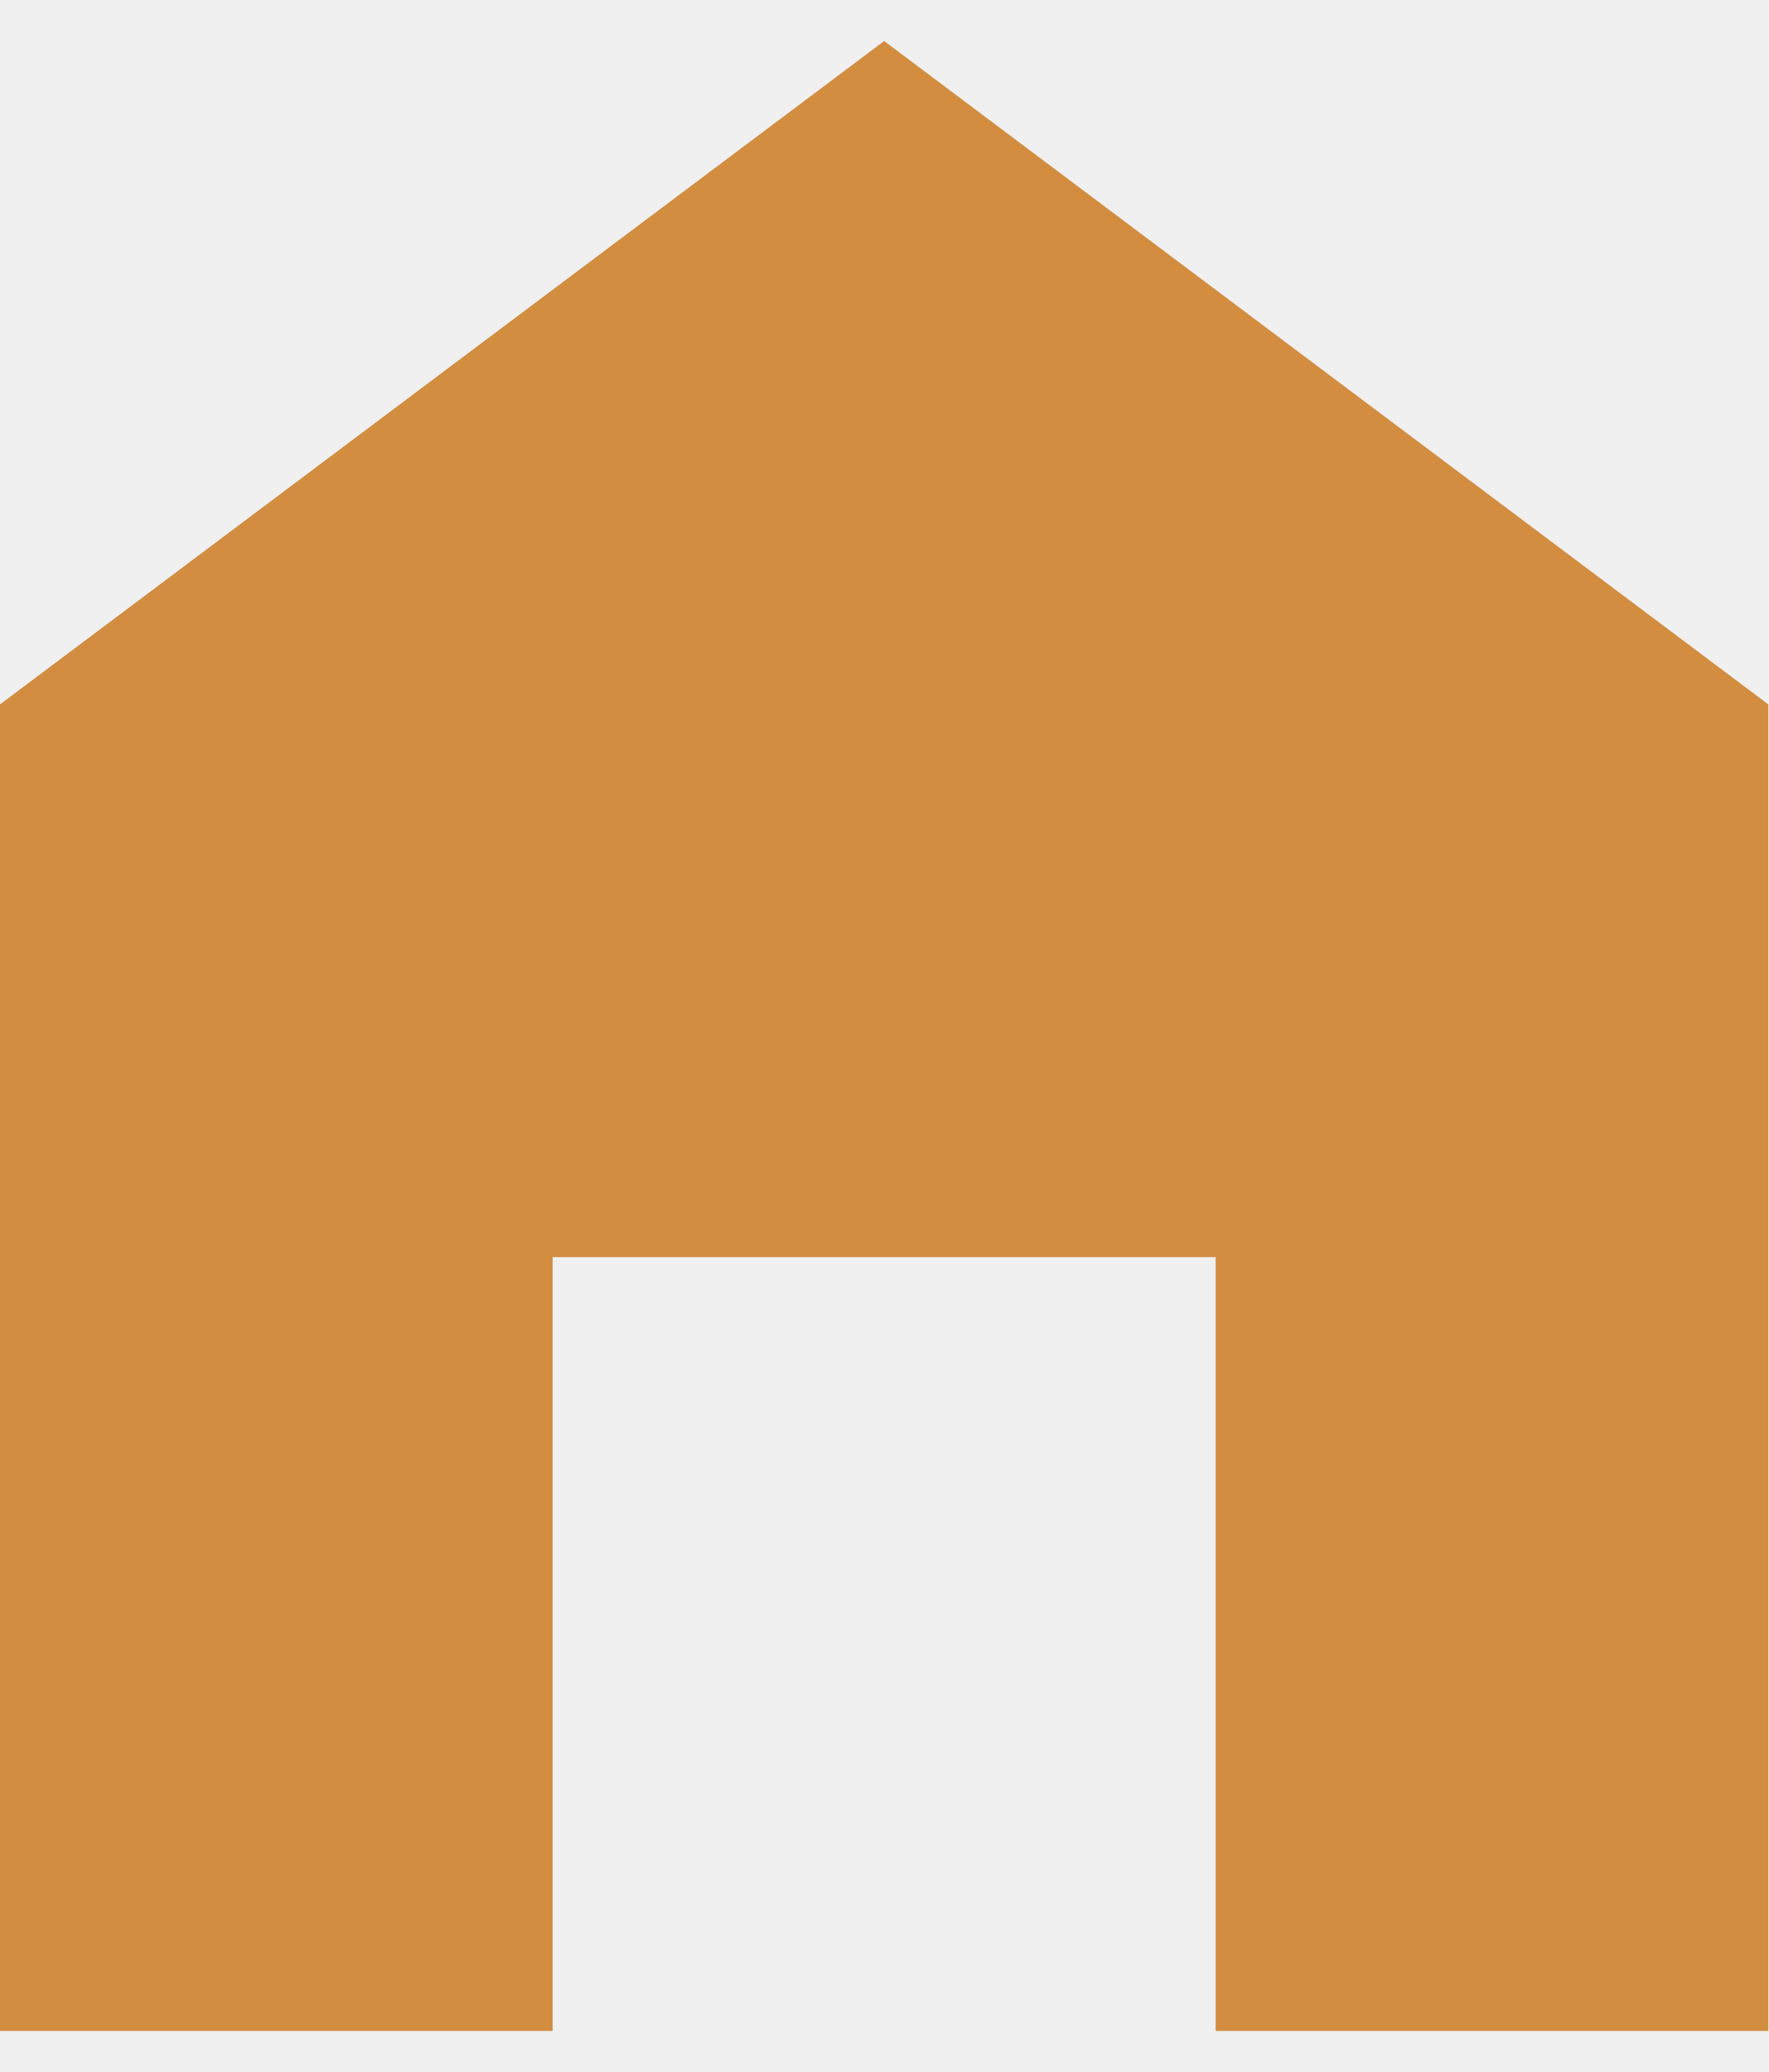
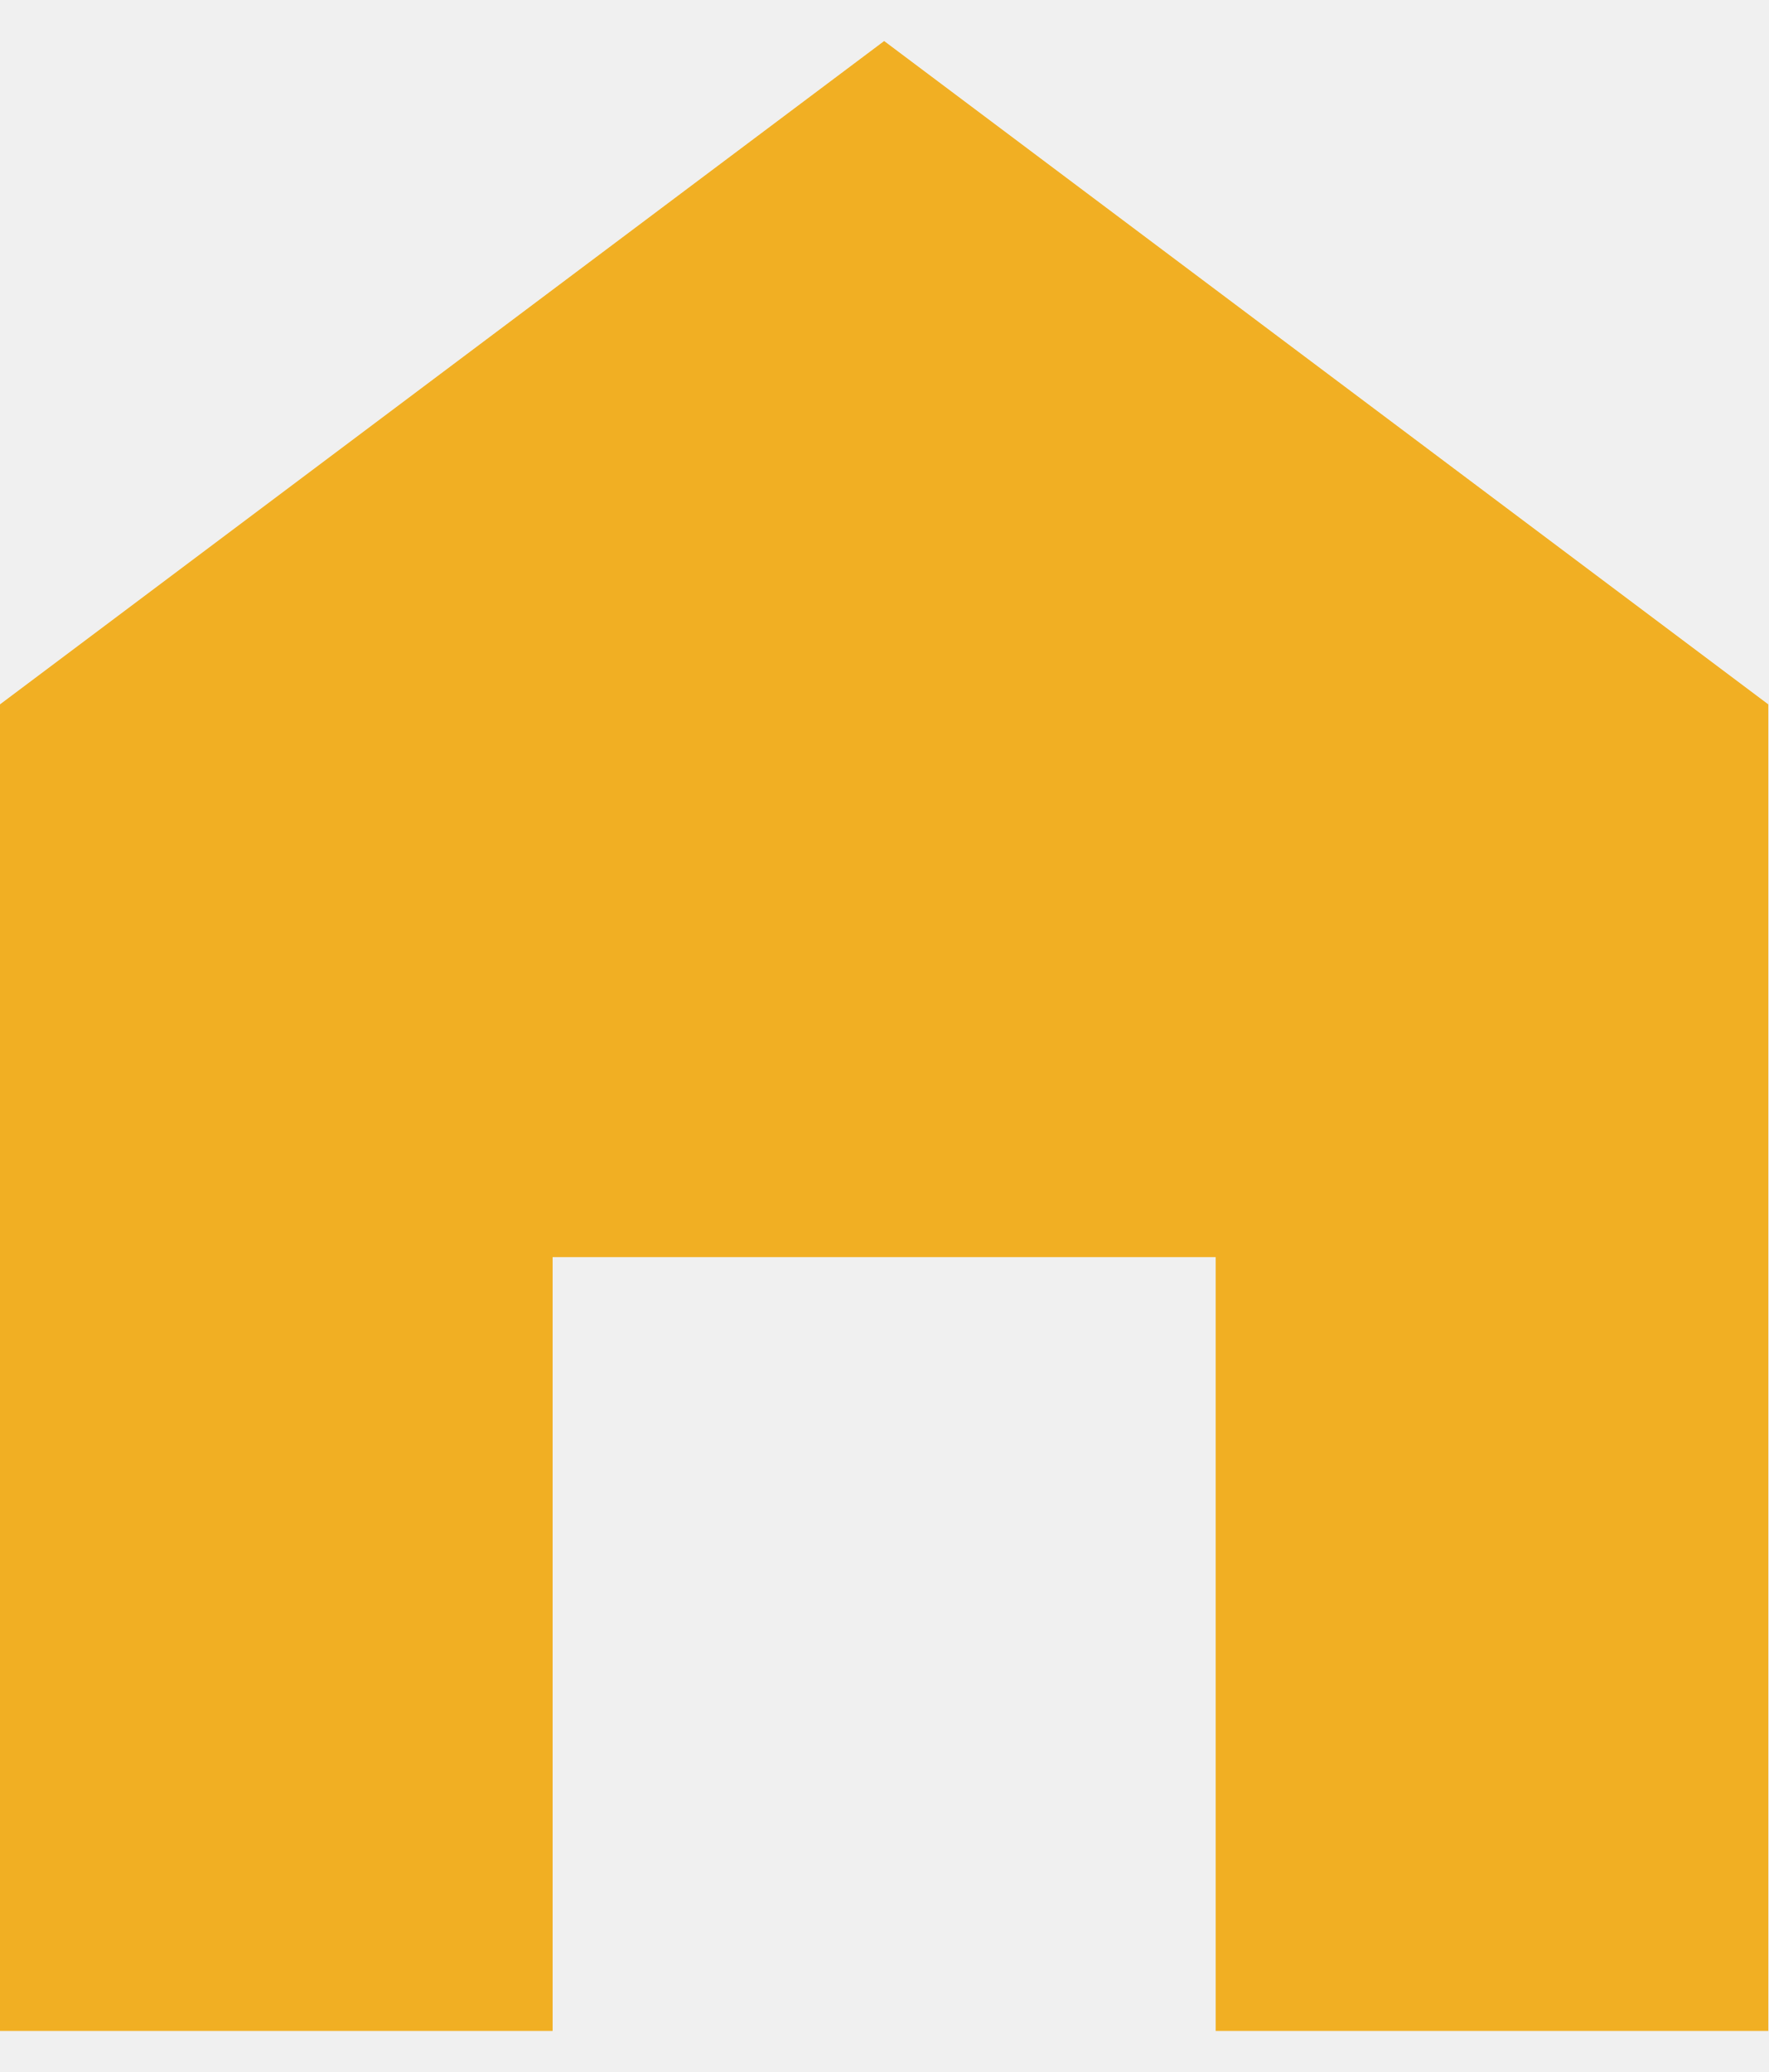
<svg xmlns="http://www.w3.org/2000/svg" width="35" height="41" viewBox="0 0 35 41" fill="none">
-   <g id="Frame" clip-path="url(#clip0_150_1004)">
-     <path id="Vector" d="M17.5 0.812L0 13.938V40.188H10.938V24.875H24.062V40.188H35V13.938L17.5 0.812Z" fill="#D28D41" />
+   <g id="home_on" clip-path="url(#clip0_150_1004)">
+     <path id="Vector" d="M17.5 0.812L0 13.938V40.188H10.938V24.875H24.062V40.188H35V13.938L17.5 0.812Z" fill="#F1AF23" />
  </g>
  <defs>
    <clipPath id="clip0_150_1004">
      <rect width="35" height="41" fill="white" />
    </clipPath>
  </defs>
</svg>
